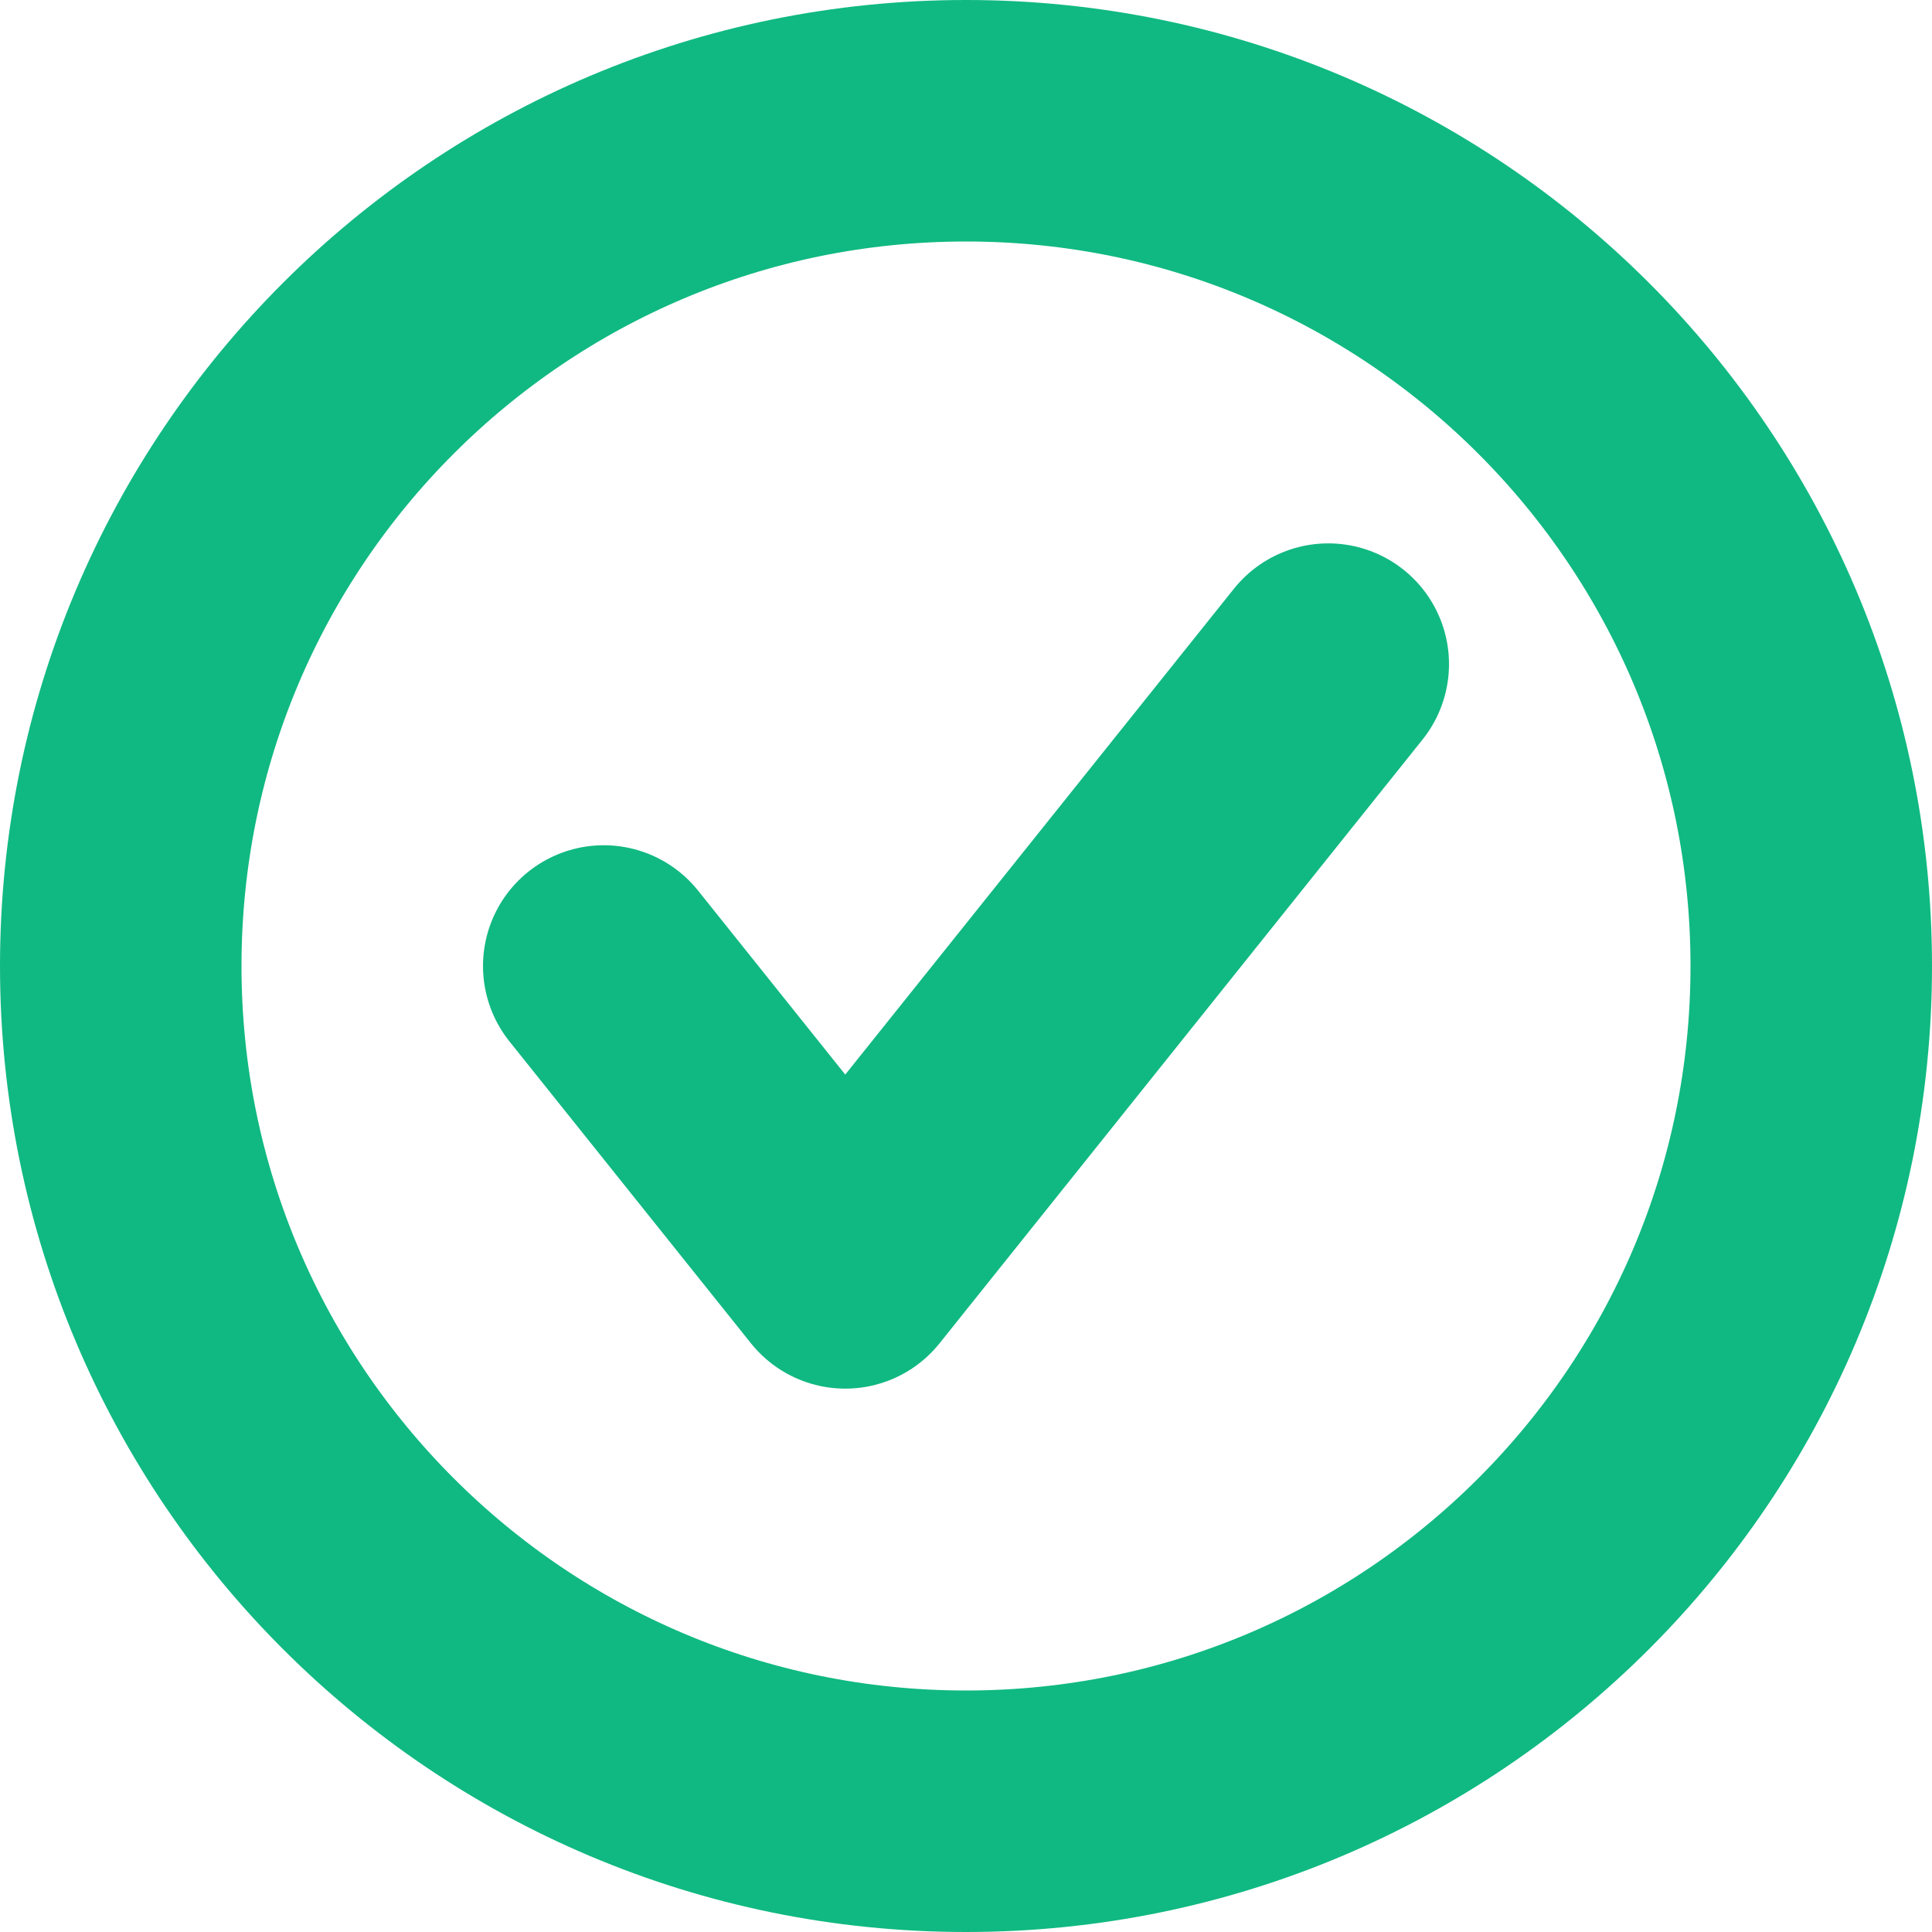
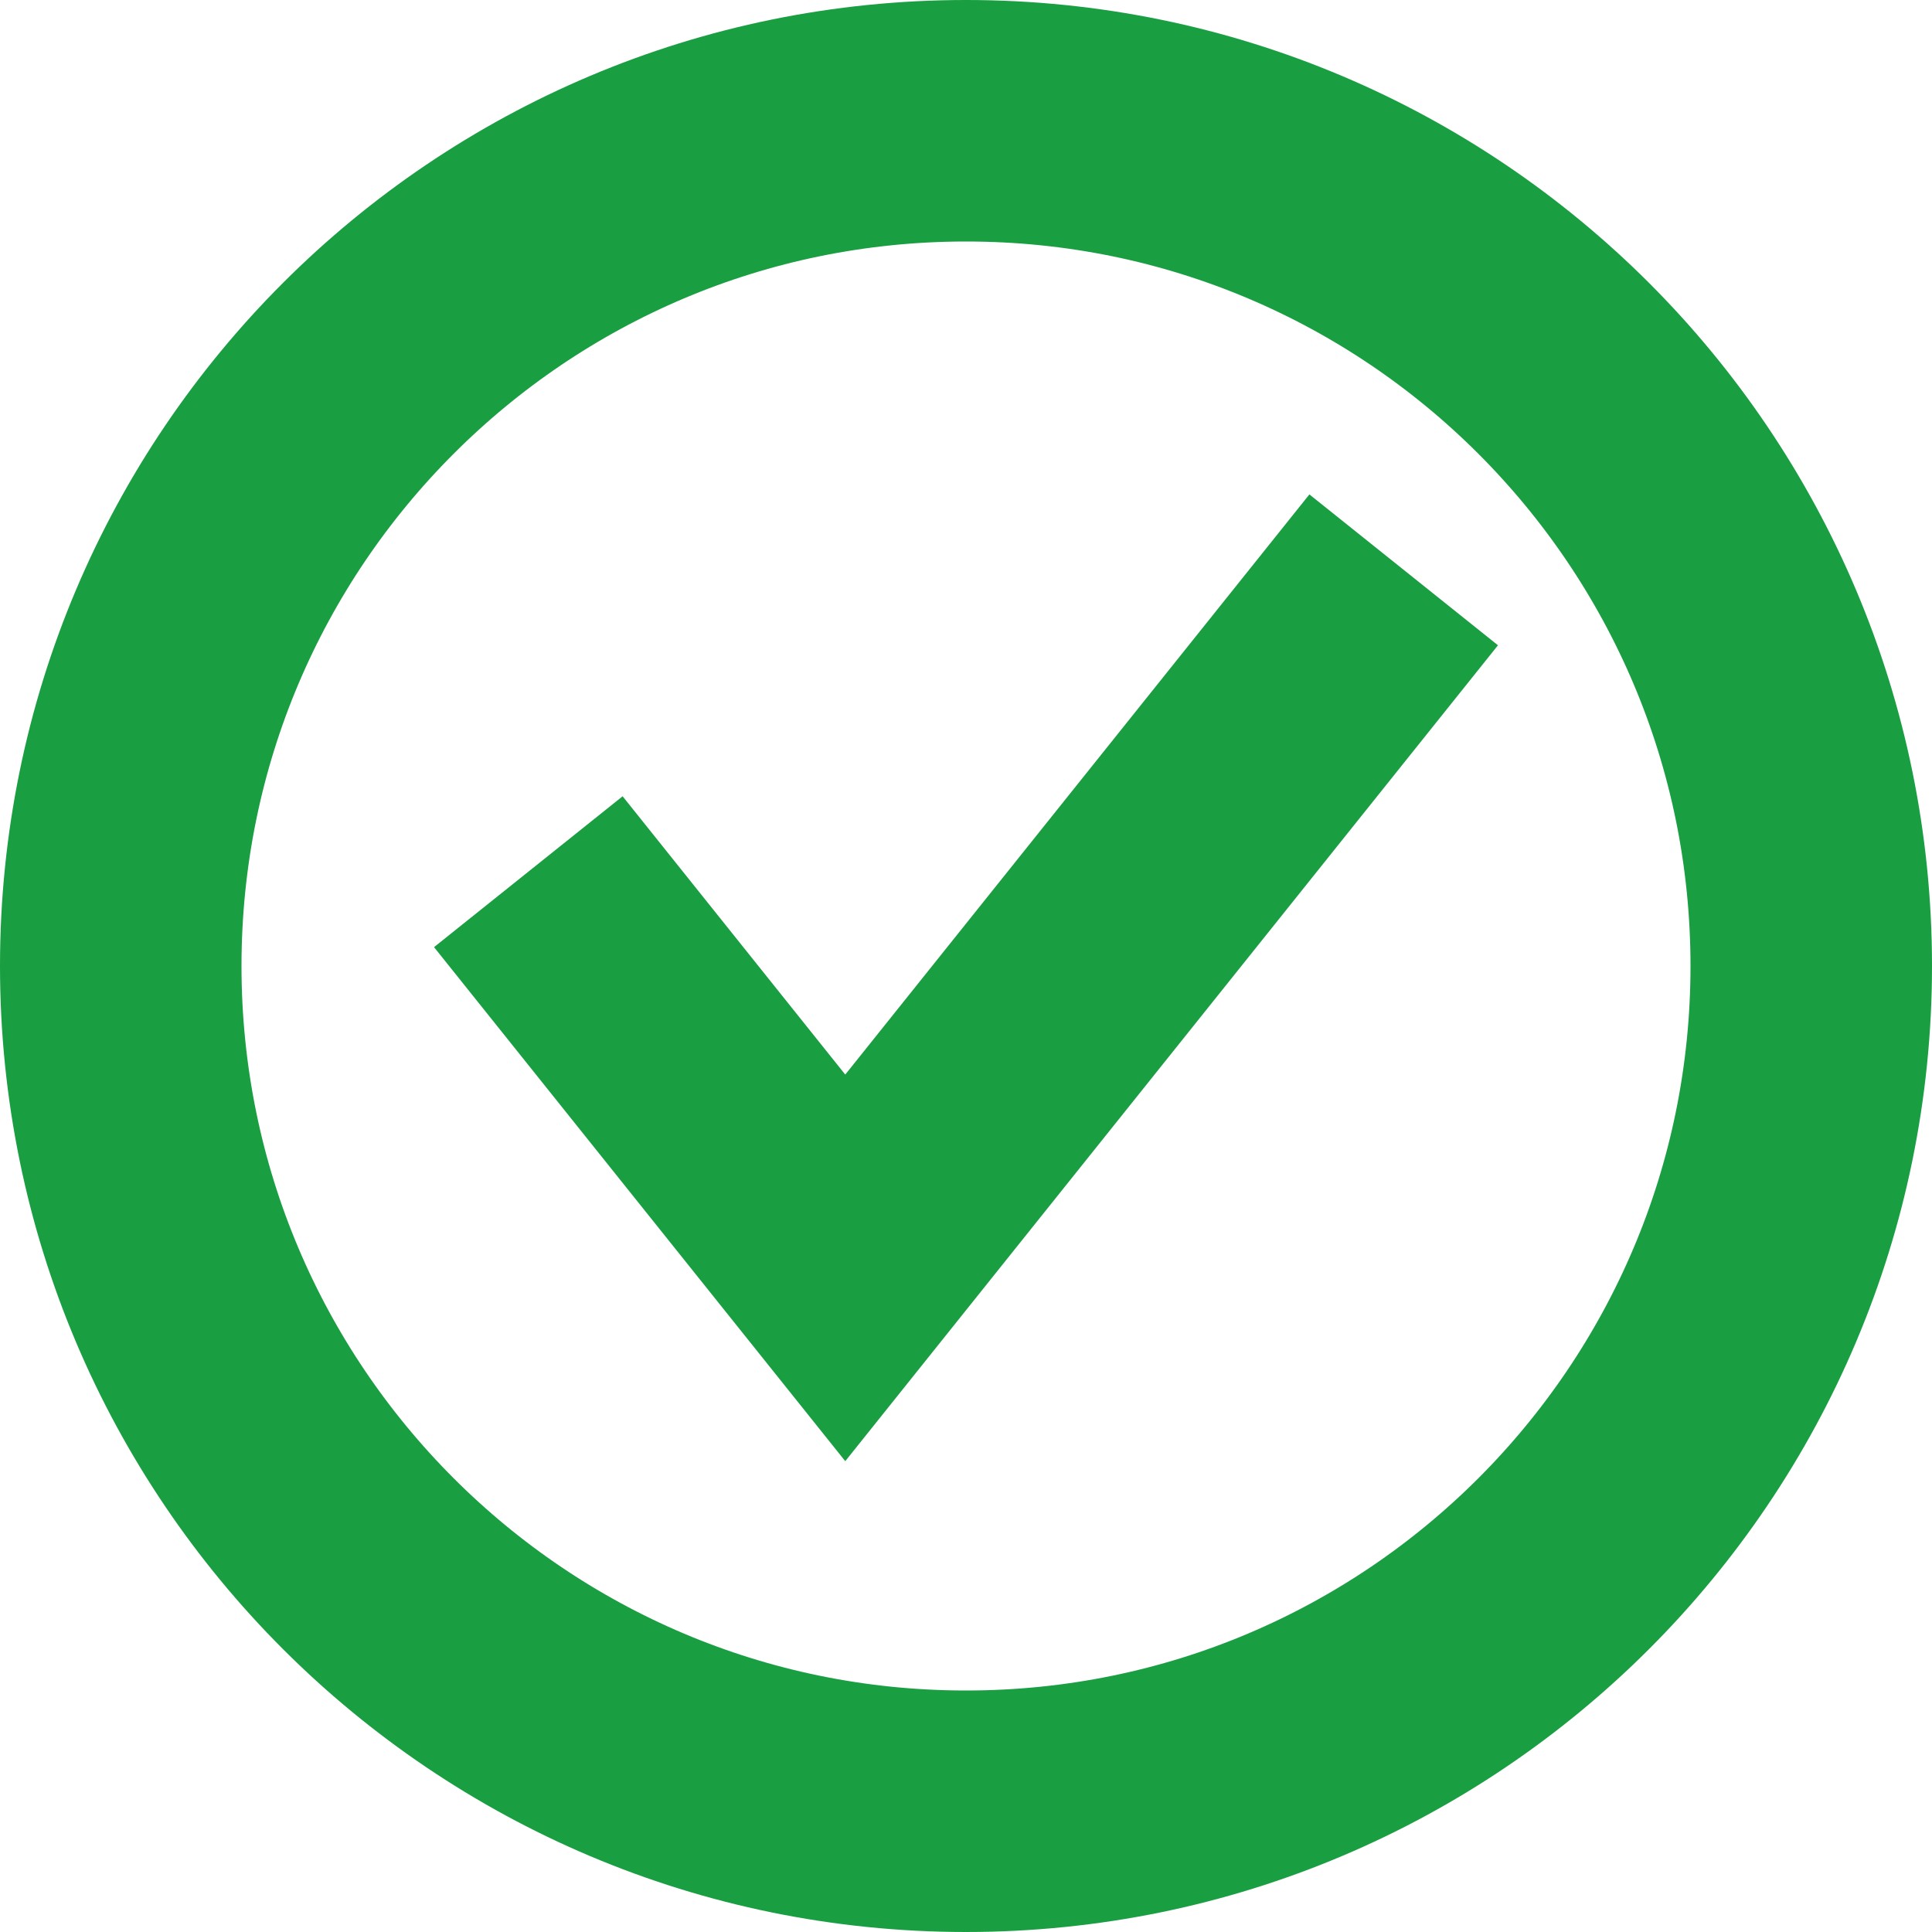
<svg xmlns="http://www.w3.org/2000/svg" viewBox="0 0 16 16" fill="none">
-   <circle cx="8" cy="8" r="7" stroke="#10b981" stroke-width="2" fill="none" />
-   <path d="M5 8 7 10.5l4-5" stroke="#10b981" stroke-width="2" stroke-linecap="round" stroke-linejoin="round" fill="none" />
+   <circle cx="8" cy="8" r="7" stroke="#1a9e42" stroke-width="2" fill="none" />
+   <path d="M5 8 7 10.5l4-5" stroke="#1a9e42" stroke-width="2" stroke-linecap="square" stroke-linejoin="miter" fill="none" />
</svg>
